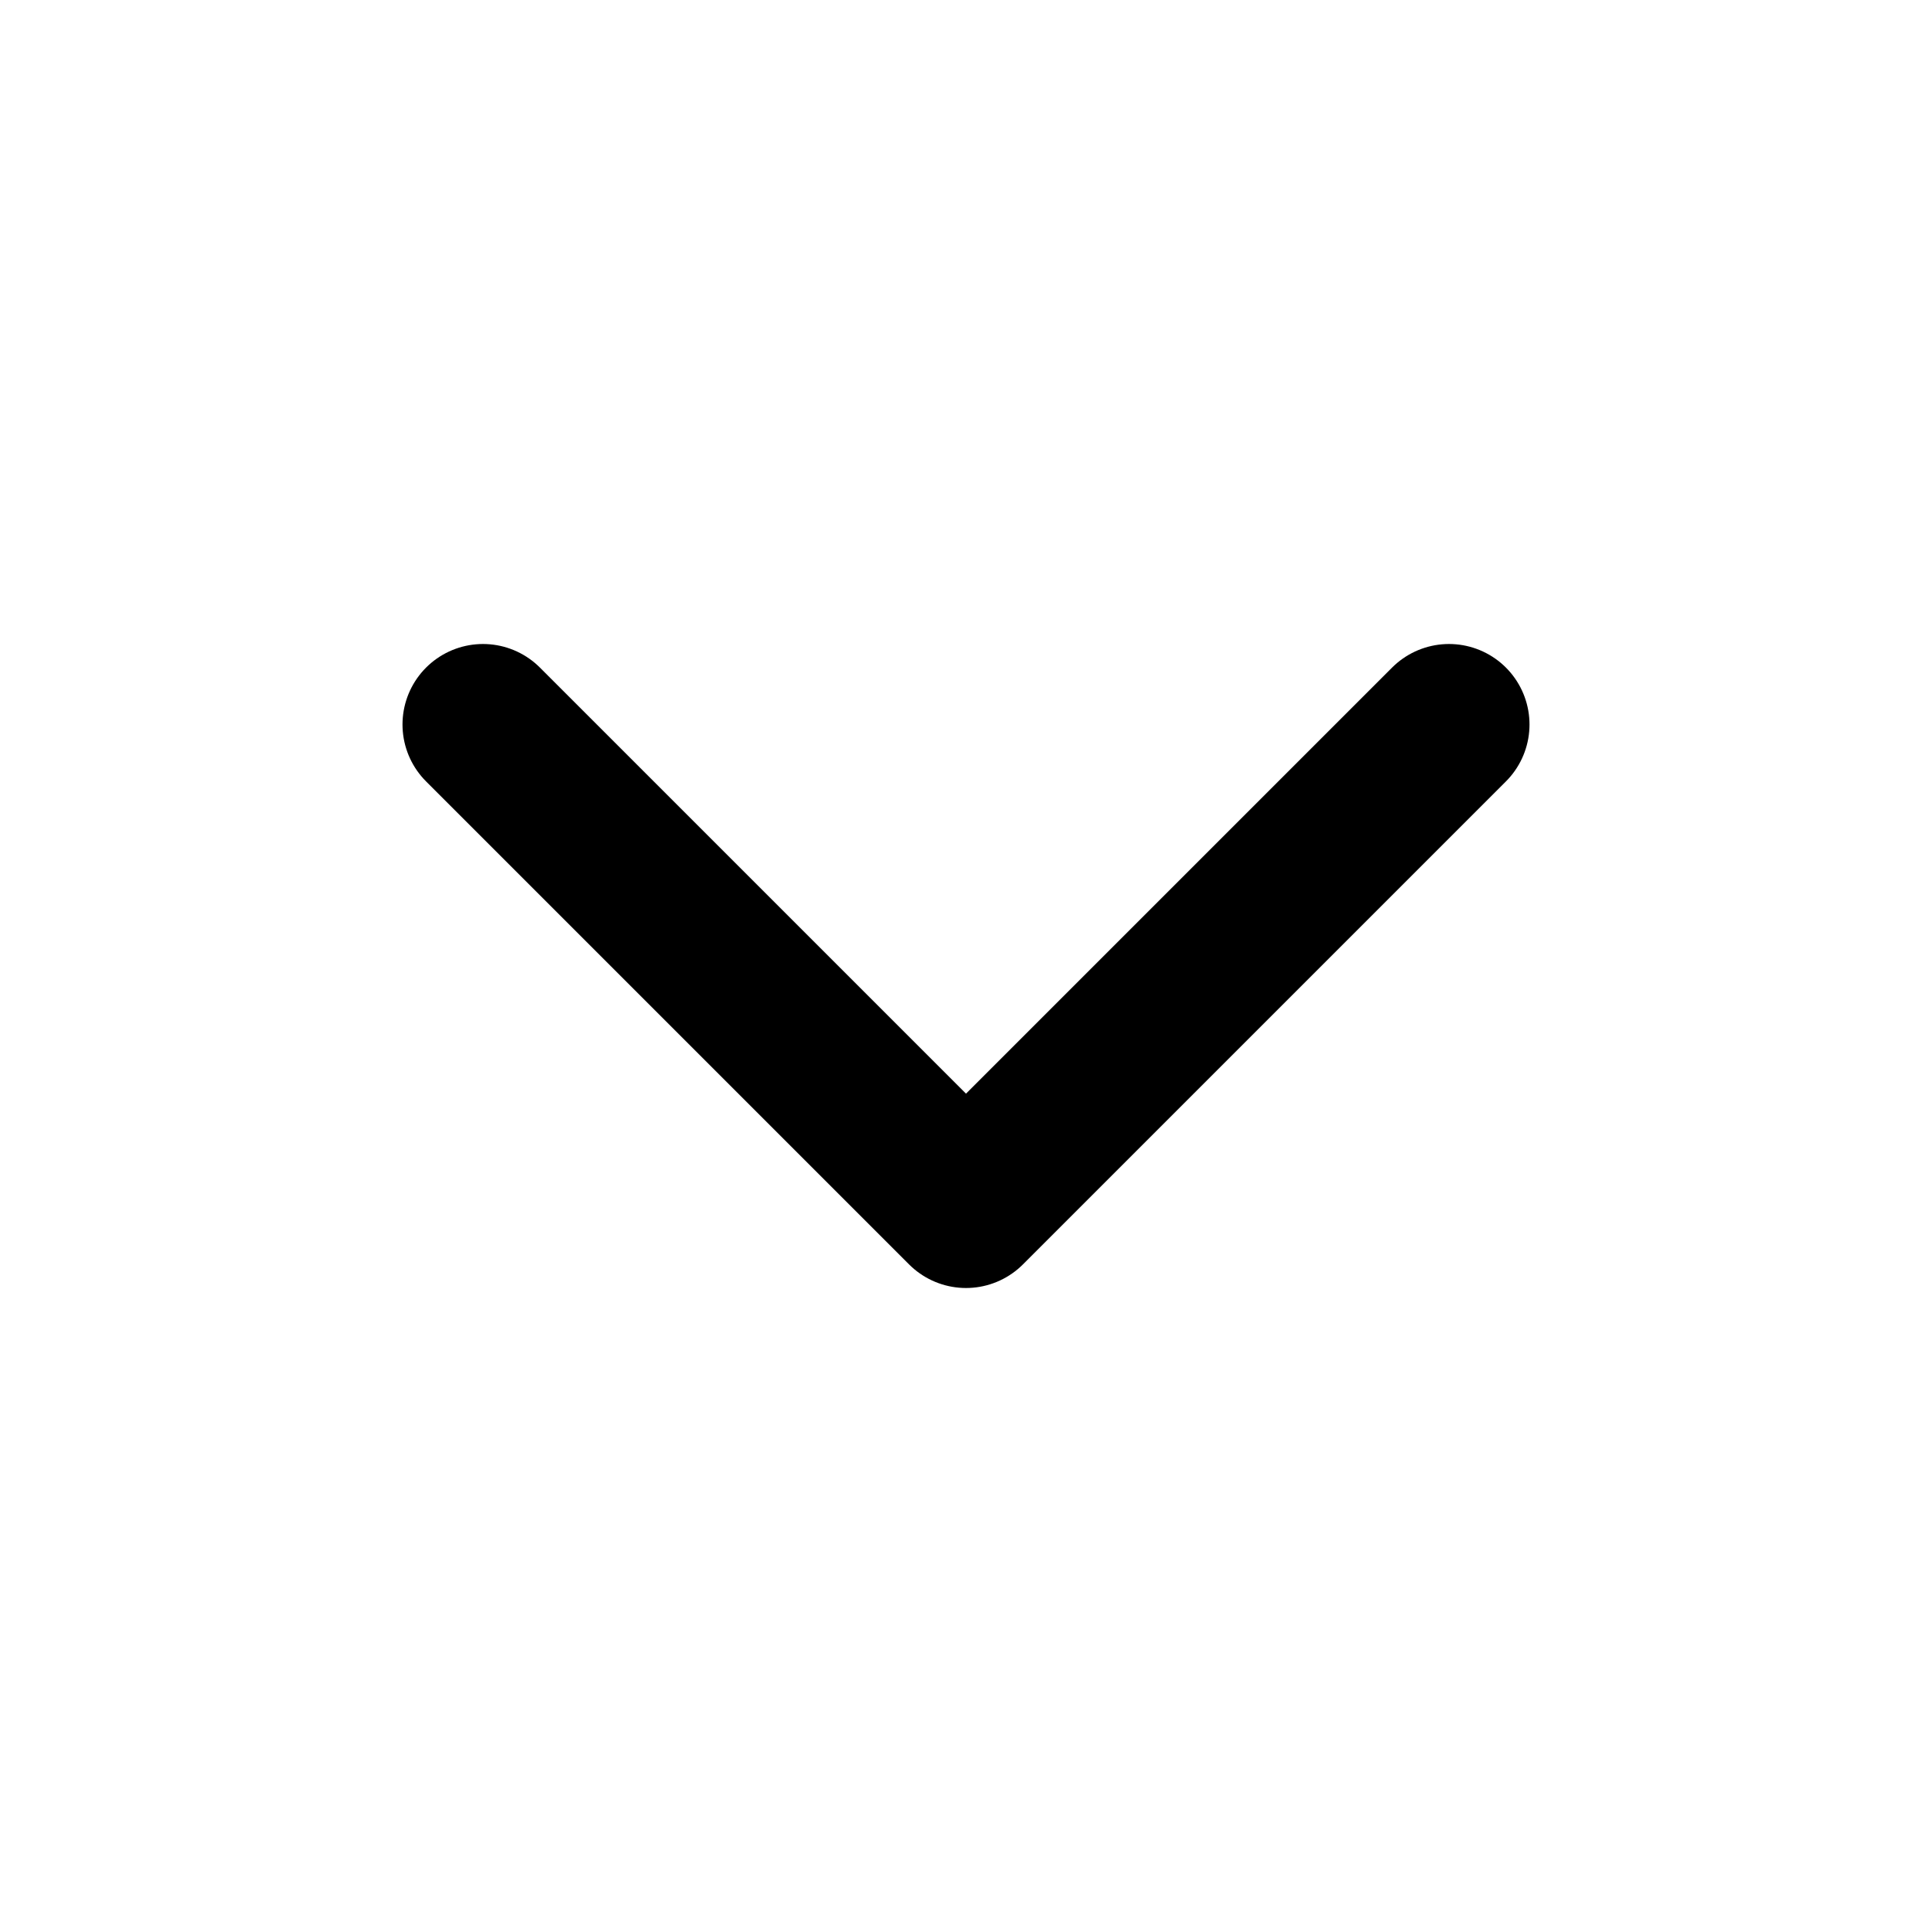
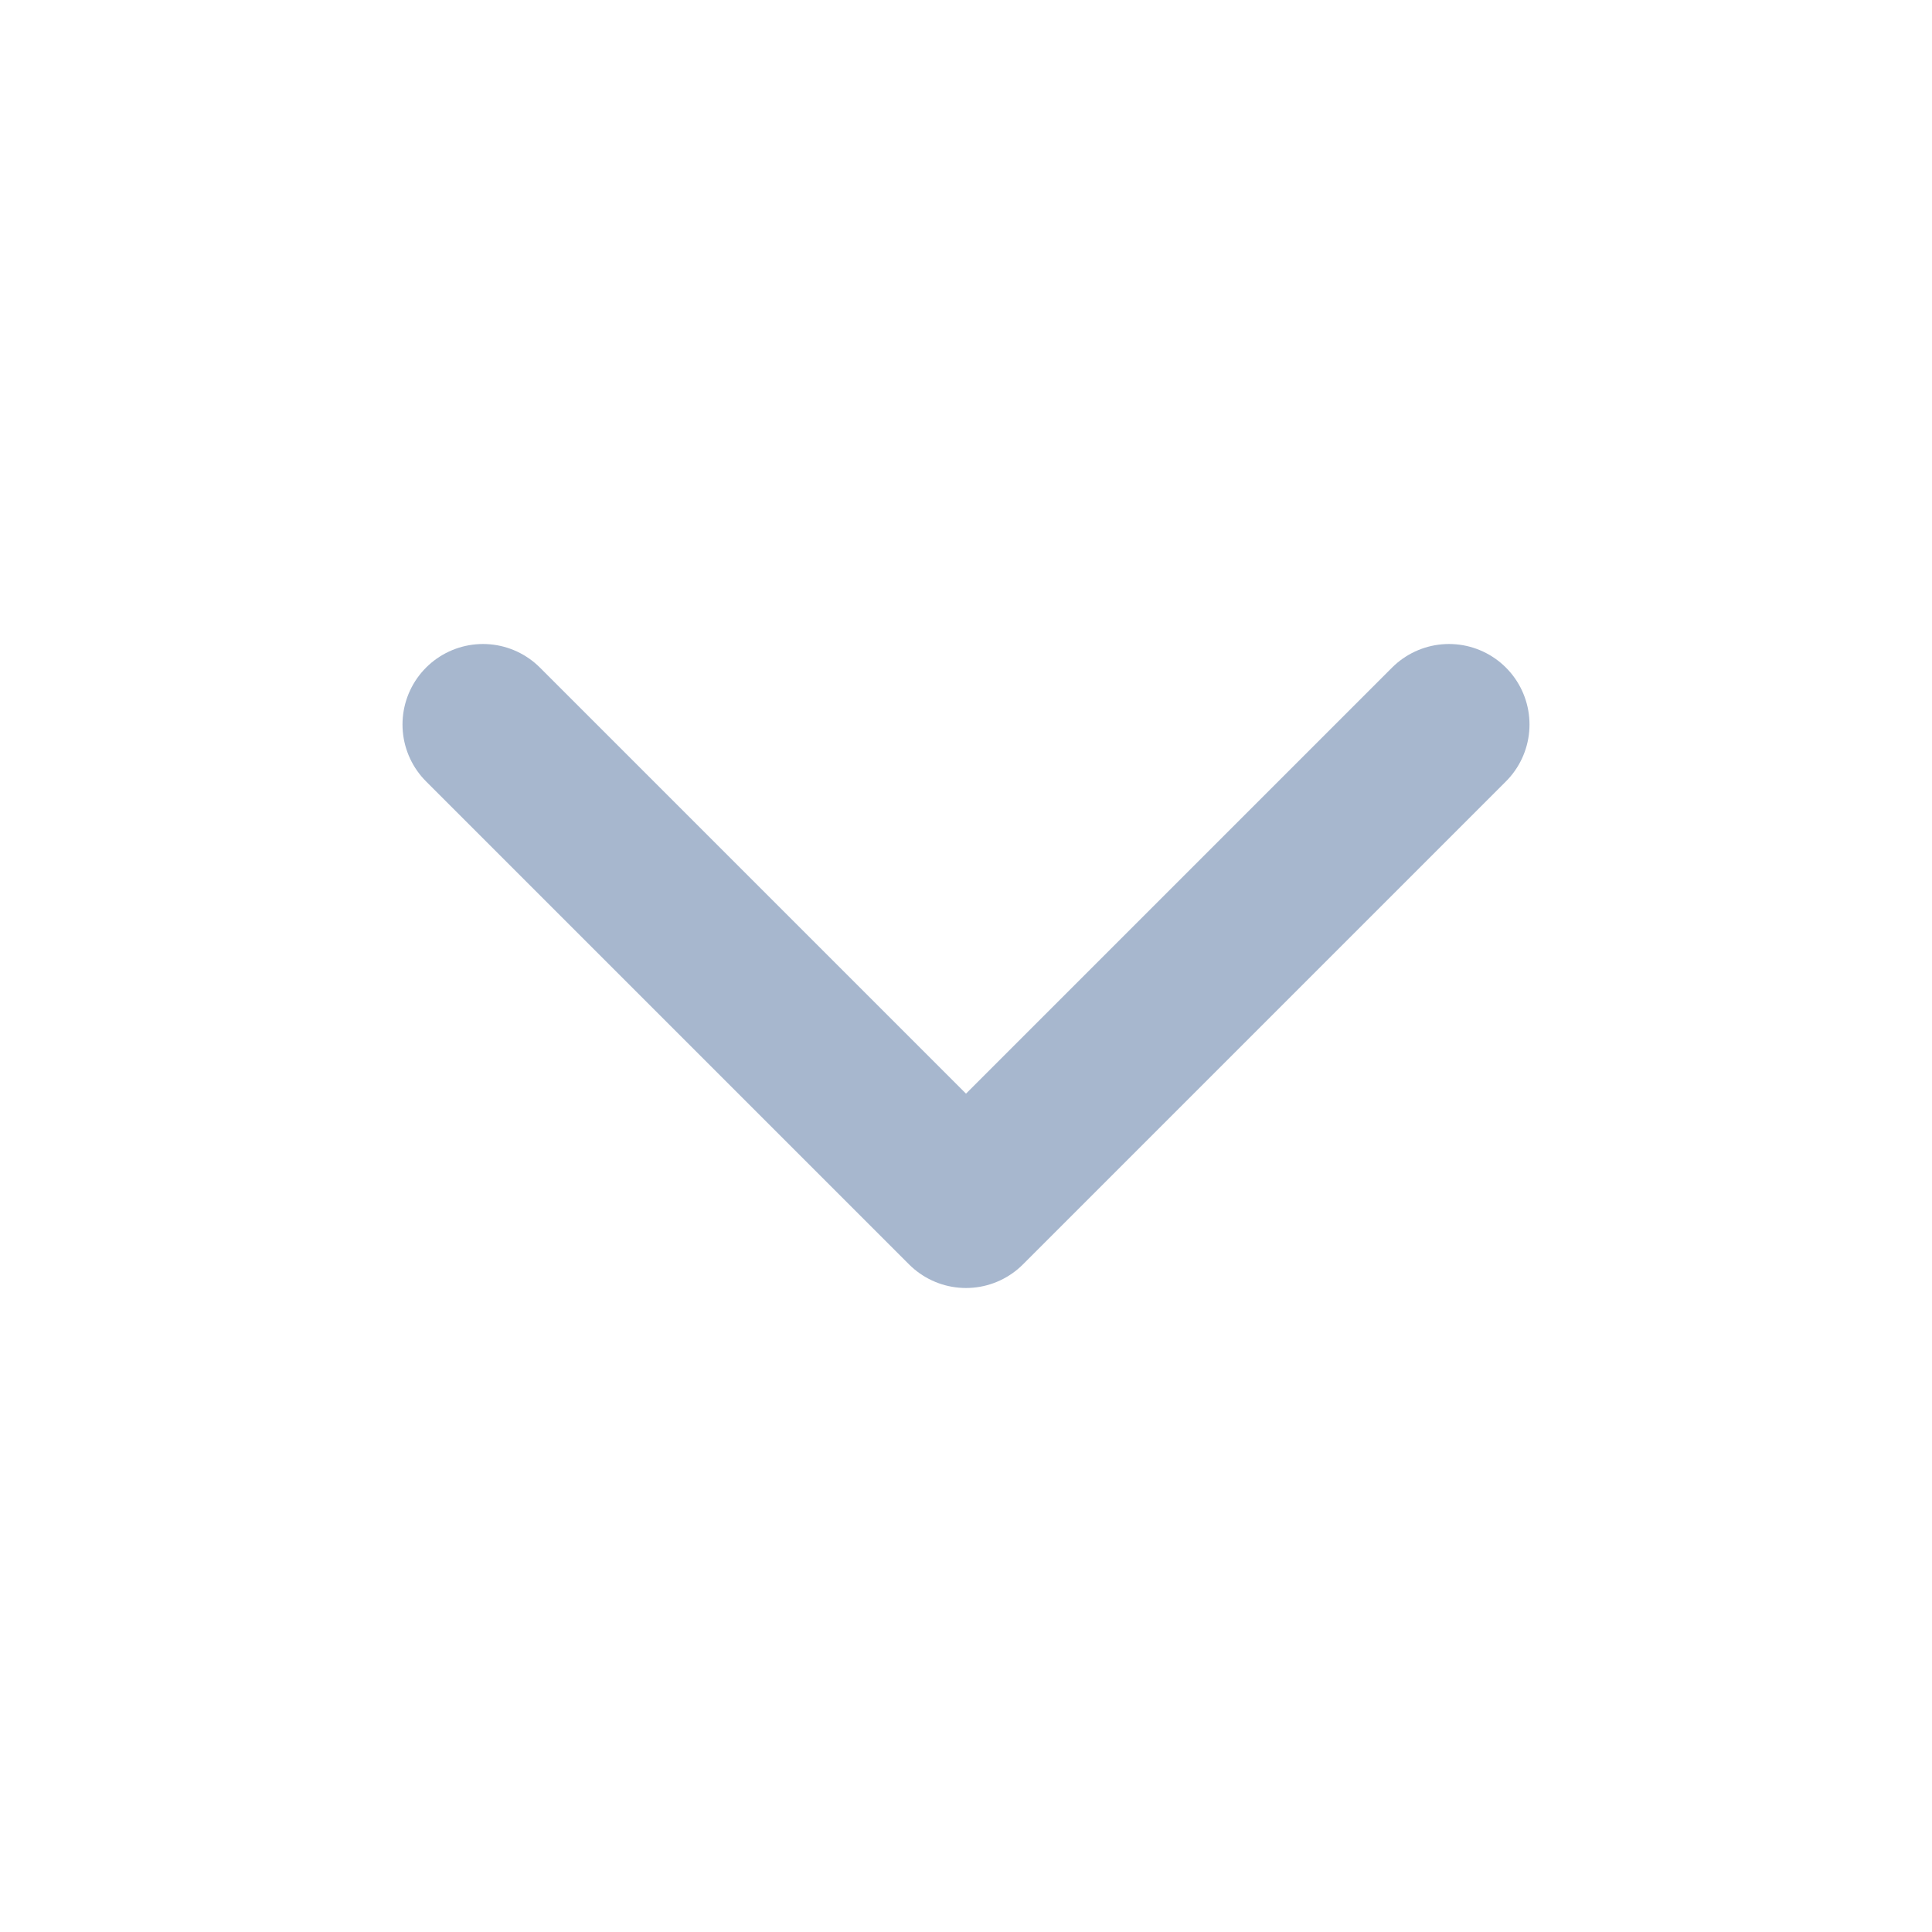
<svg xmlns="http://www.w3.org/2000/svg" width="18" height="18" viewBox="0 0 18 18" fill="none">
-   <path d="m4.5 6.75 4.5 4.5 4.5-4.5" stroke="#000" stroke-width="1.5" stroke-linecap="round" stroke-linejoin="round" />
+   <path d="m4.5 6.75 4.5 4.5 4.5-4.5" stroke="#A7B7CE" stroke-width="1.5" stroke-linecap="round" stroke-linejoin="round" />
</svg>
